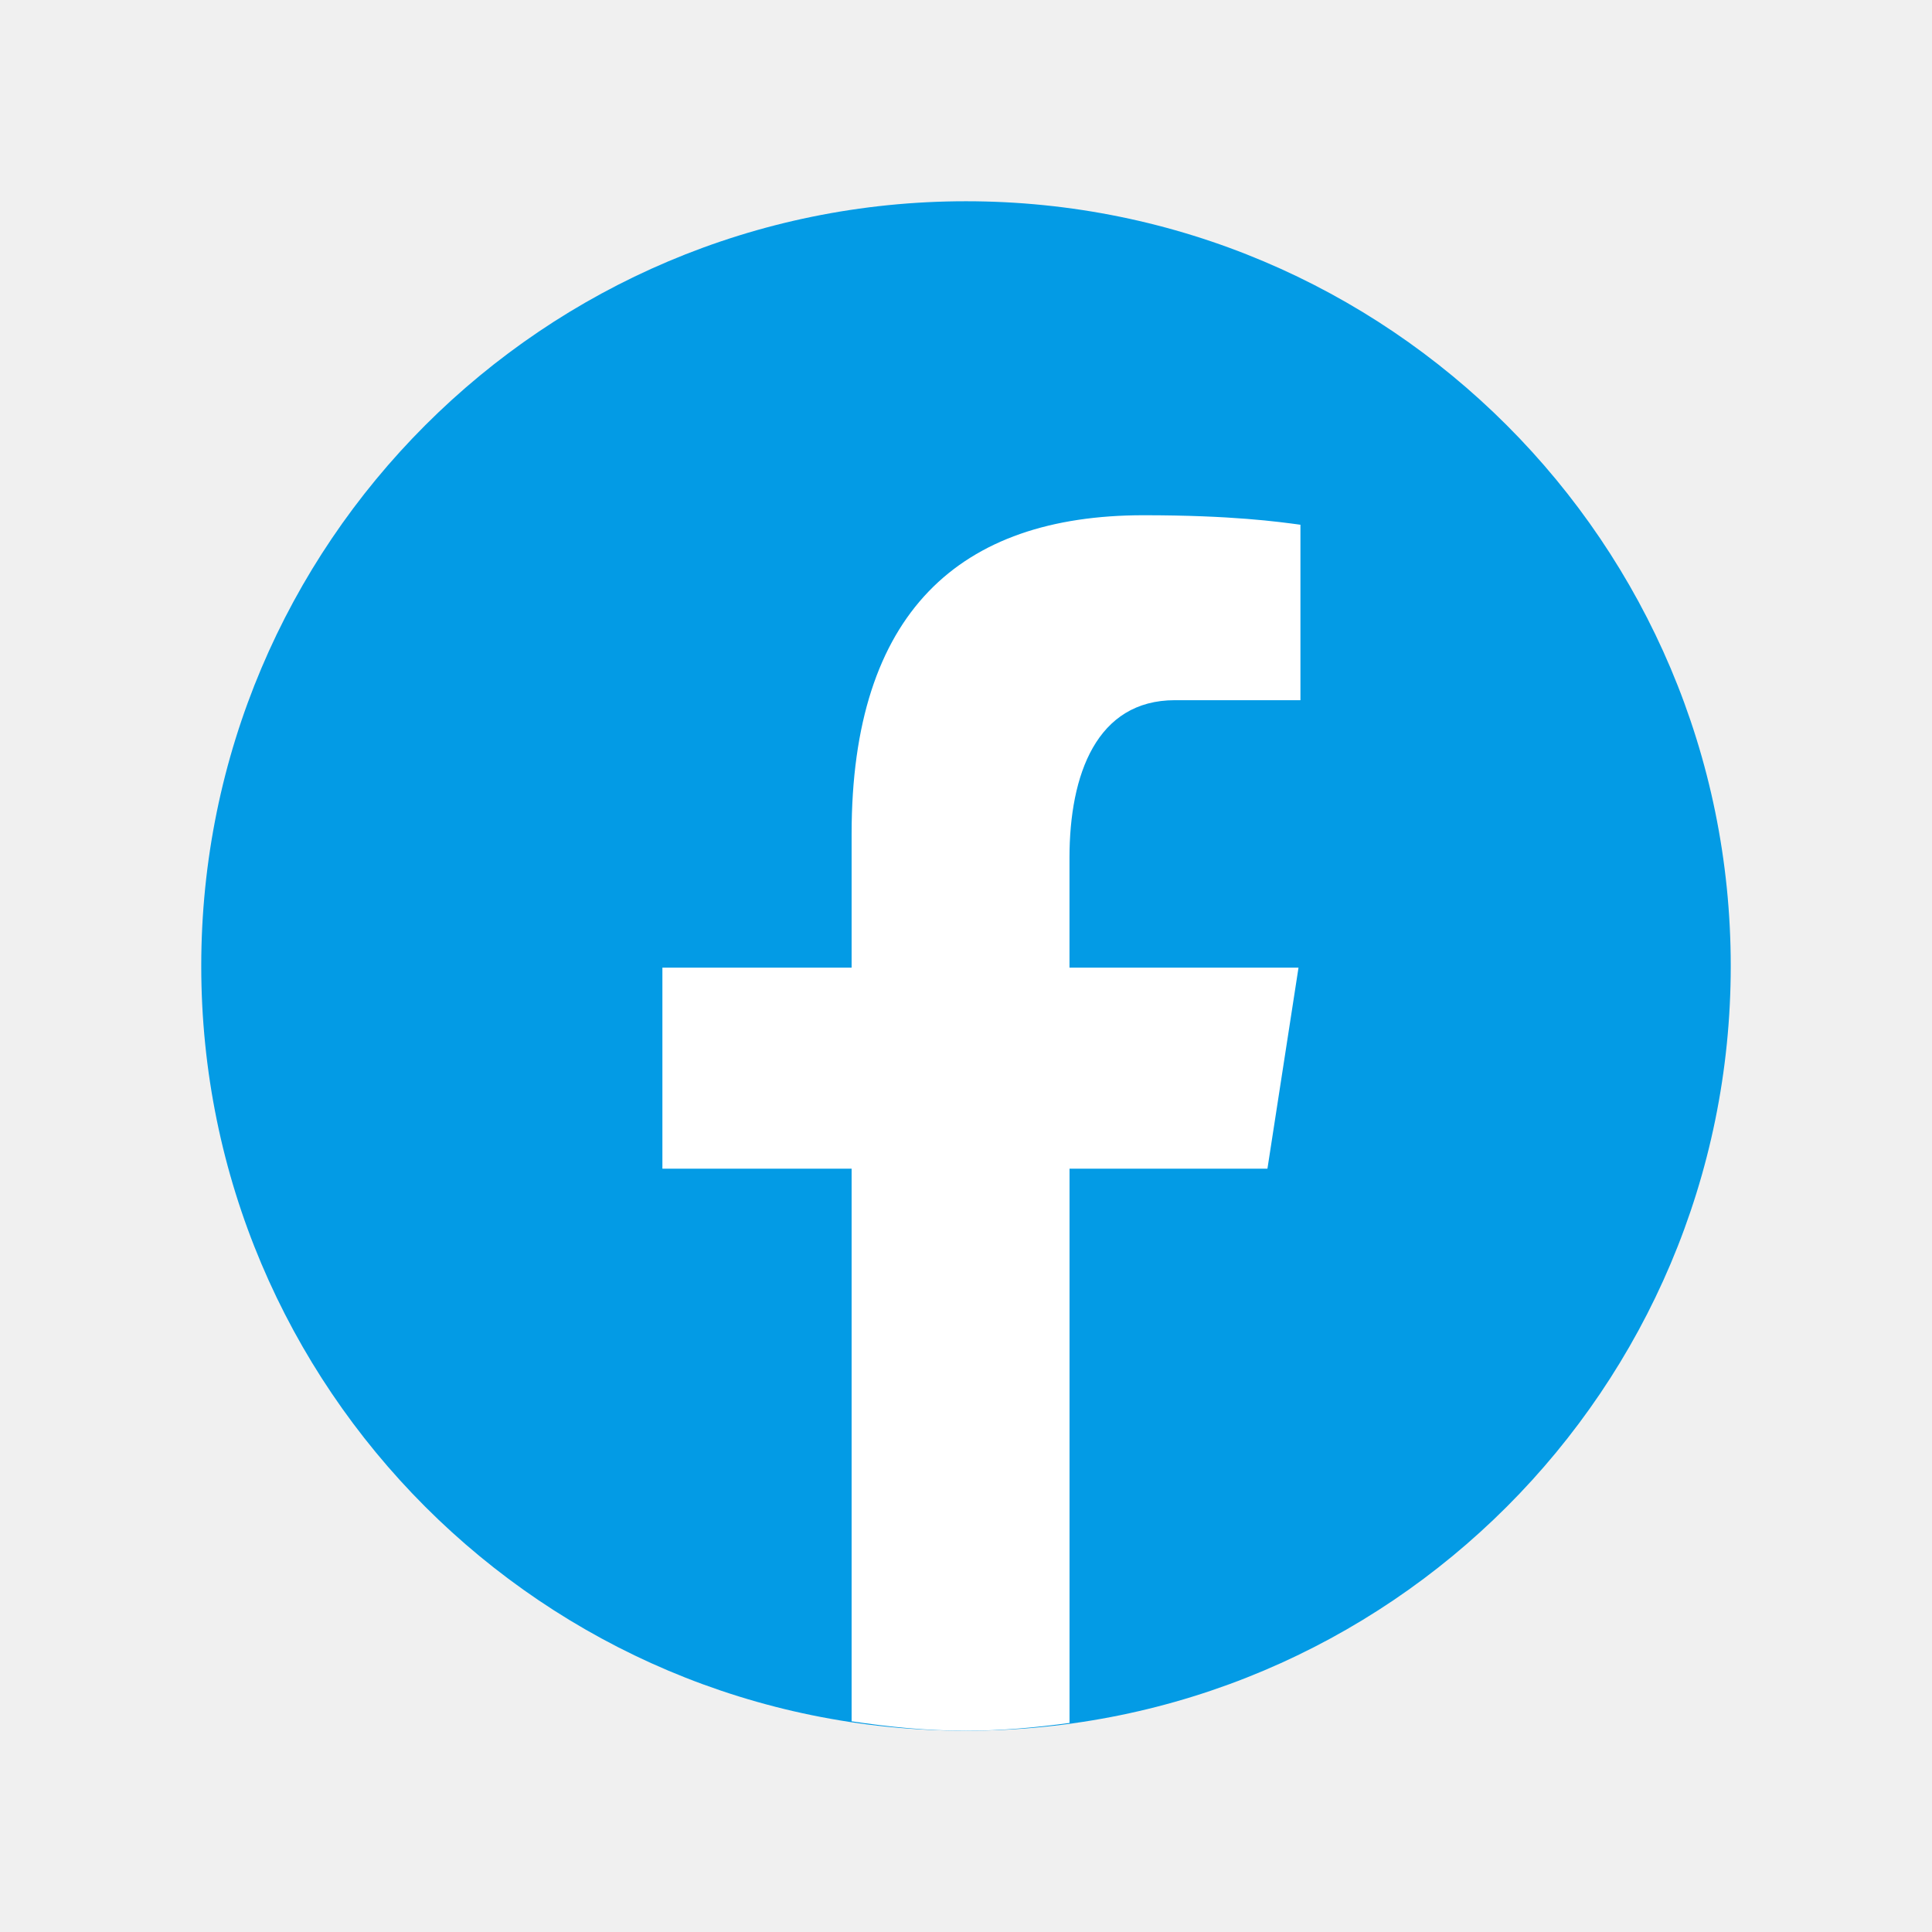
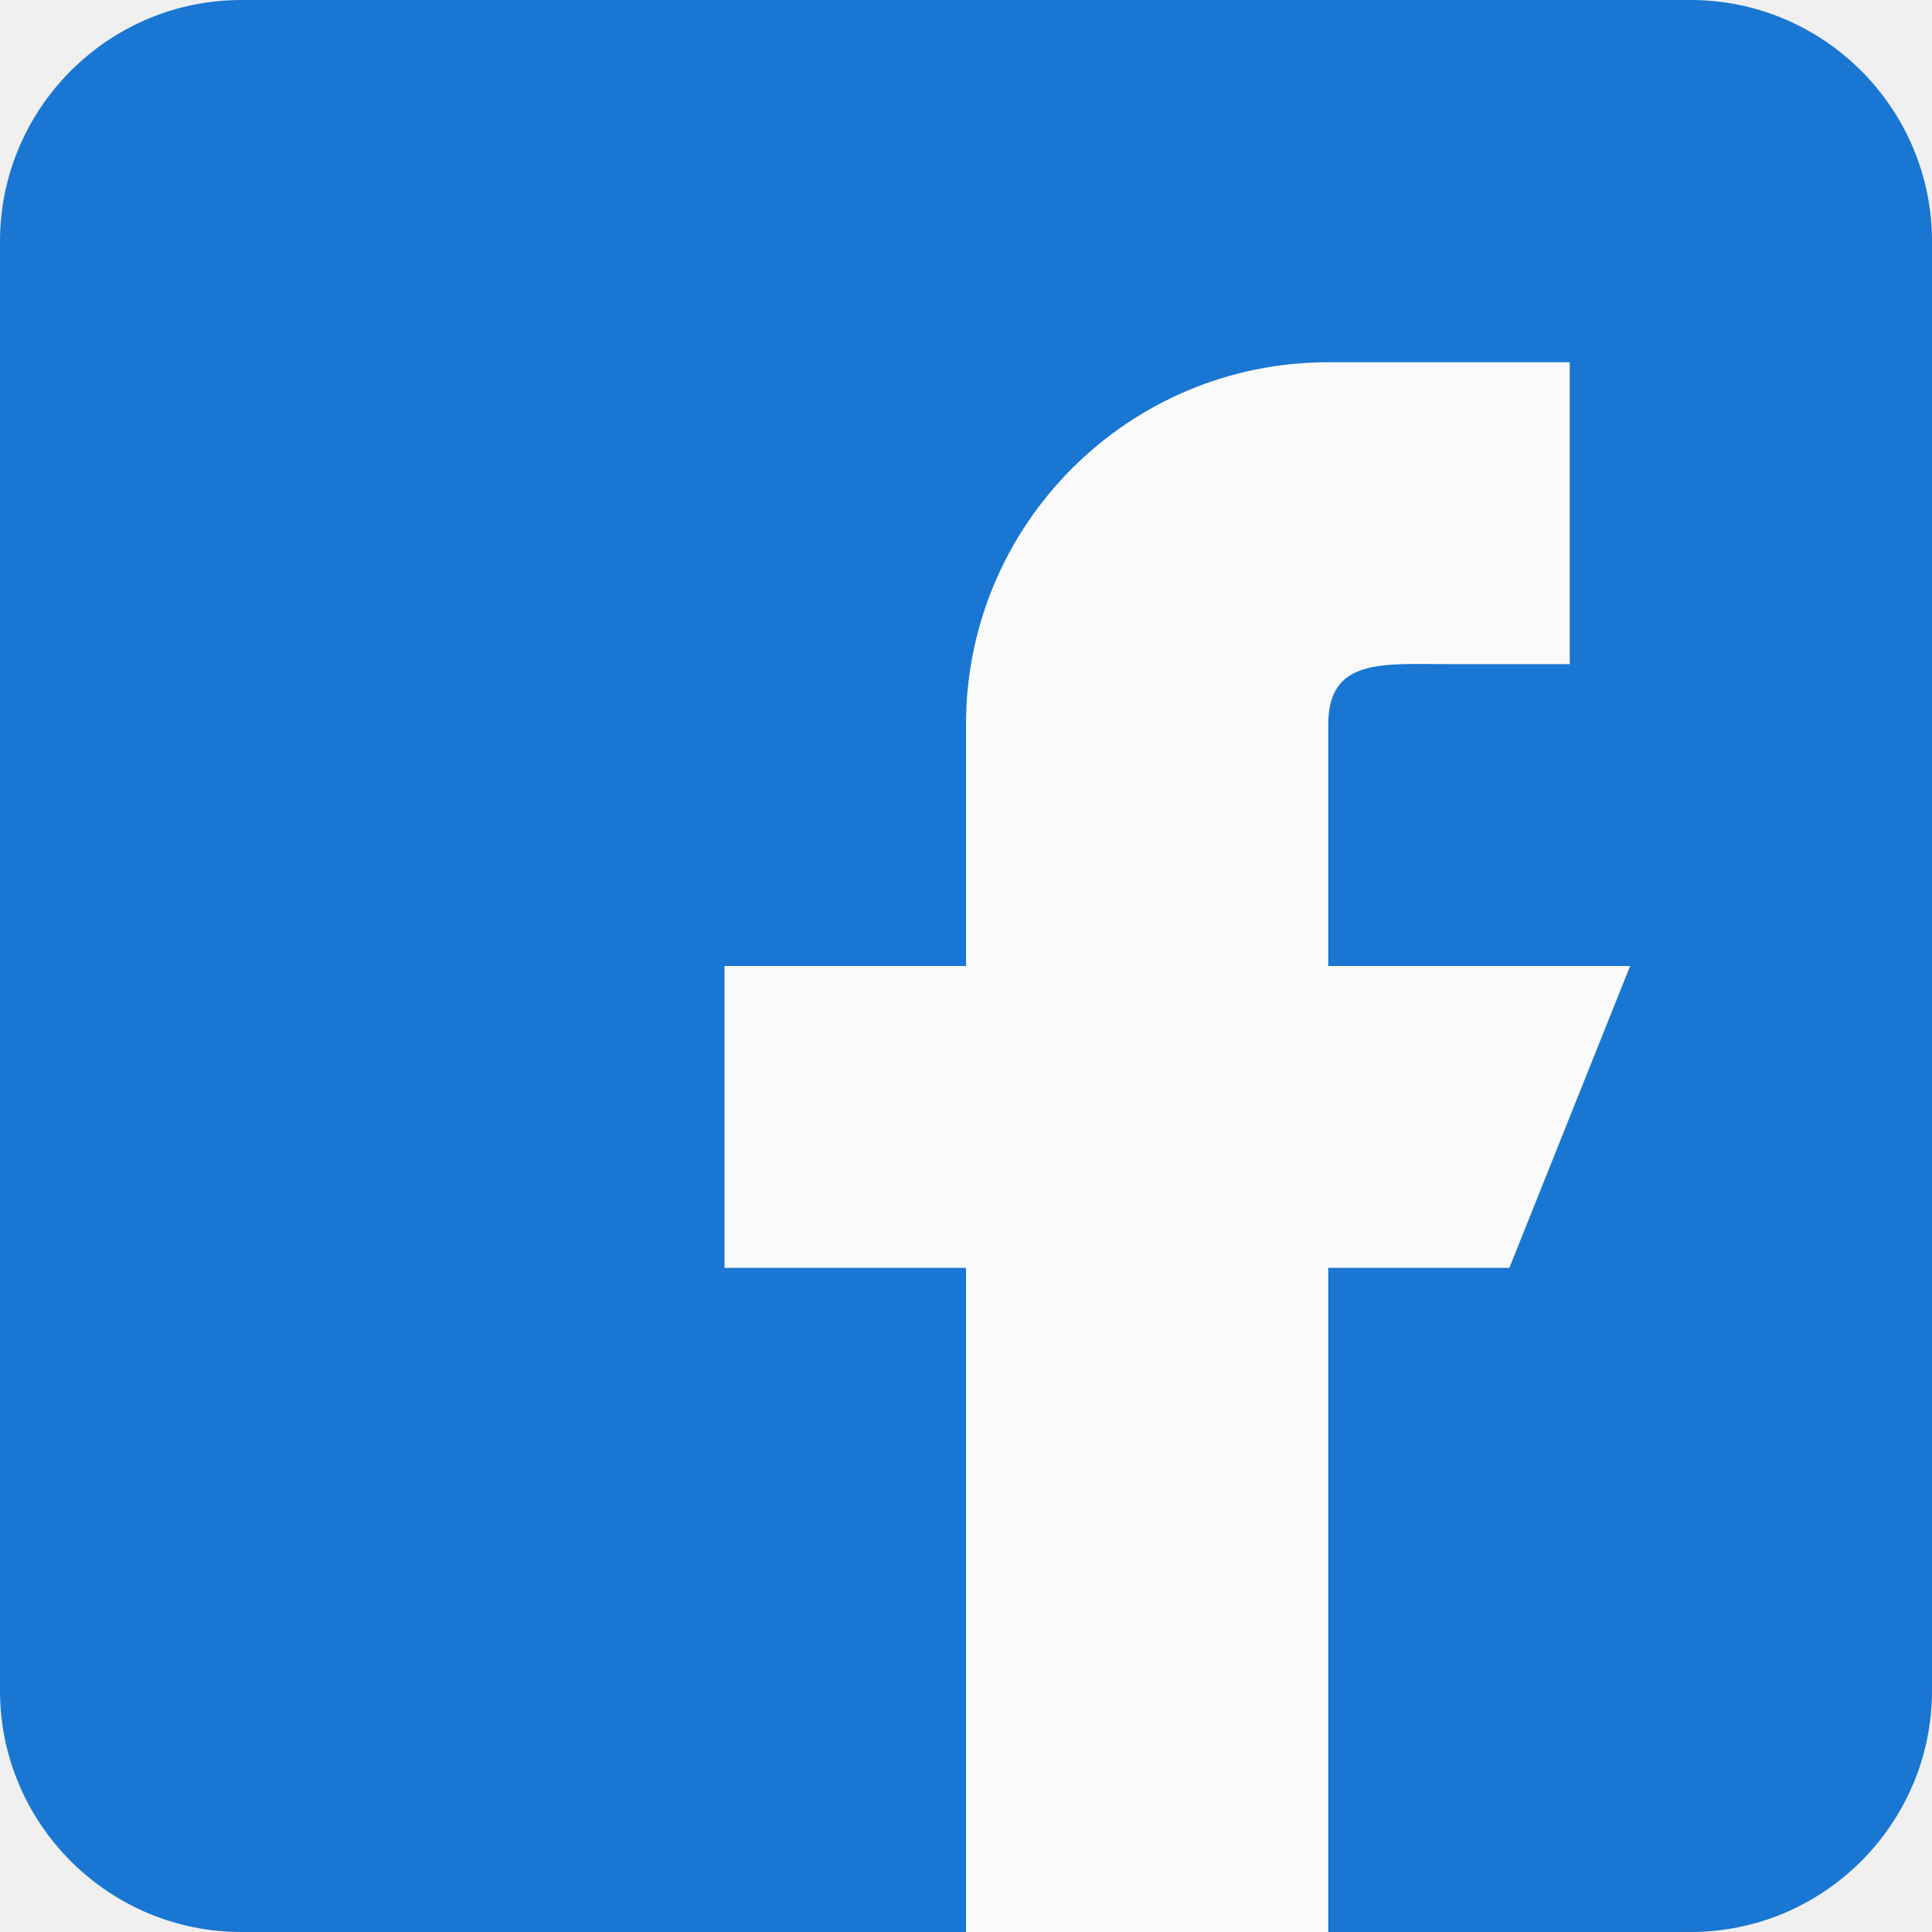
- <svg xmlns="http://www.w3.org/2000/svg" viewBox="0 0 48 48" width="48px" height="48px">
-   <path fill="#039be5" d="M24 5A19 19 0 1 0 24 43A19 19 0 1 0 24 5Z" />
-   <path fill="#fff" d="M26.572,29.036h4.917l0.772-4.995h-5.69v-2.73c0-2.075,0.678-3.915,2.619-3.915h3.119v-4.359c-0.548-0.074-1.707-0.236-3.897-0.236c-4.573,0-7.254,2.415-7.254,7.917v3.323h-4.701v4.995h4.701v13.729C22.089,42.905,23.032,43,24,43c0.875,0,1.729-0.08,2.572-0.194V29.036z" />
+ <svg xmlns="http://www.w3.org/2000/svg" version="1.1" id="Capa_1" x="0px" y="0px" viewBox="0 0 512 512" style="enable-background:new 0 0 512 512;" xml:space="preserve">
+   <path style="fill:#1976D2;" d="M448,0H64C28.704,0,0,28.704,0,64v384c0,35.296,28.704,64,64,64h384c35.296,0,64-28.704,64-64V64  C512,28.704,483.296,0,448,0z" />
+   <path style="fill:#FAFAFA;" d="M432,256h-80v-64c0-17.664,14.336-16,32-16h32V96h-64l0,0c-53.024,0-96,42.976-96,96v64h-64v80h64  v176h96V336h48L432,256z" />
+   <g>
+ </g>
+   <g>
+ </g>
+   <g>
+ </g>
+   <g>
+ </g>
+   <g>
+ </g>
+   <g>
+ </g>
+   <g>
+ </g>
+   <g>
+ </g>
+   <g>
+ </g>
+   <g>
+ </g>
+   <g>
+ </g>
+   <g>
+ </g>
+   <g>
+ </g>
+   <g>
+ </g>
+   <g>
+ </g>
</svg>
